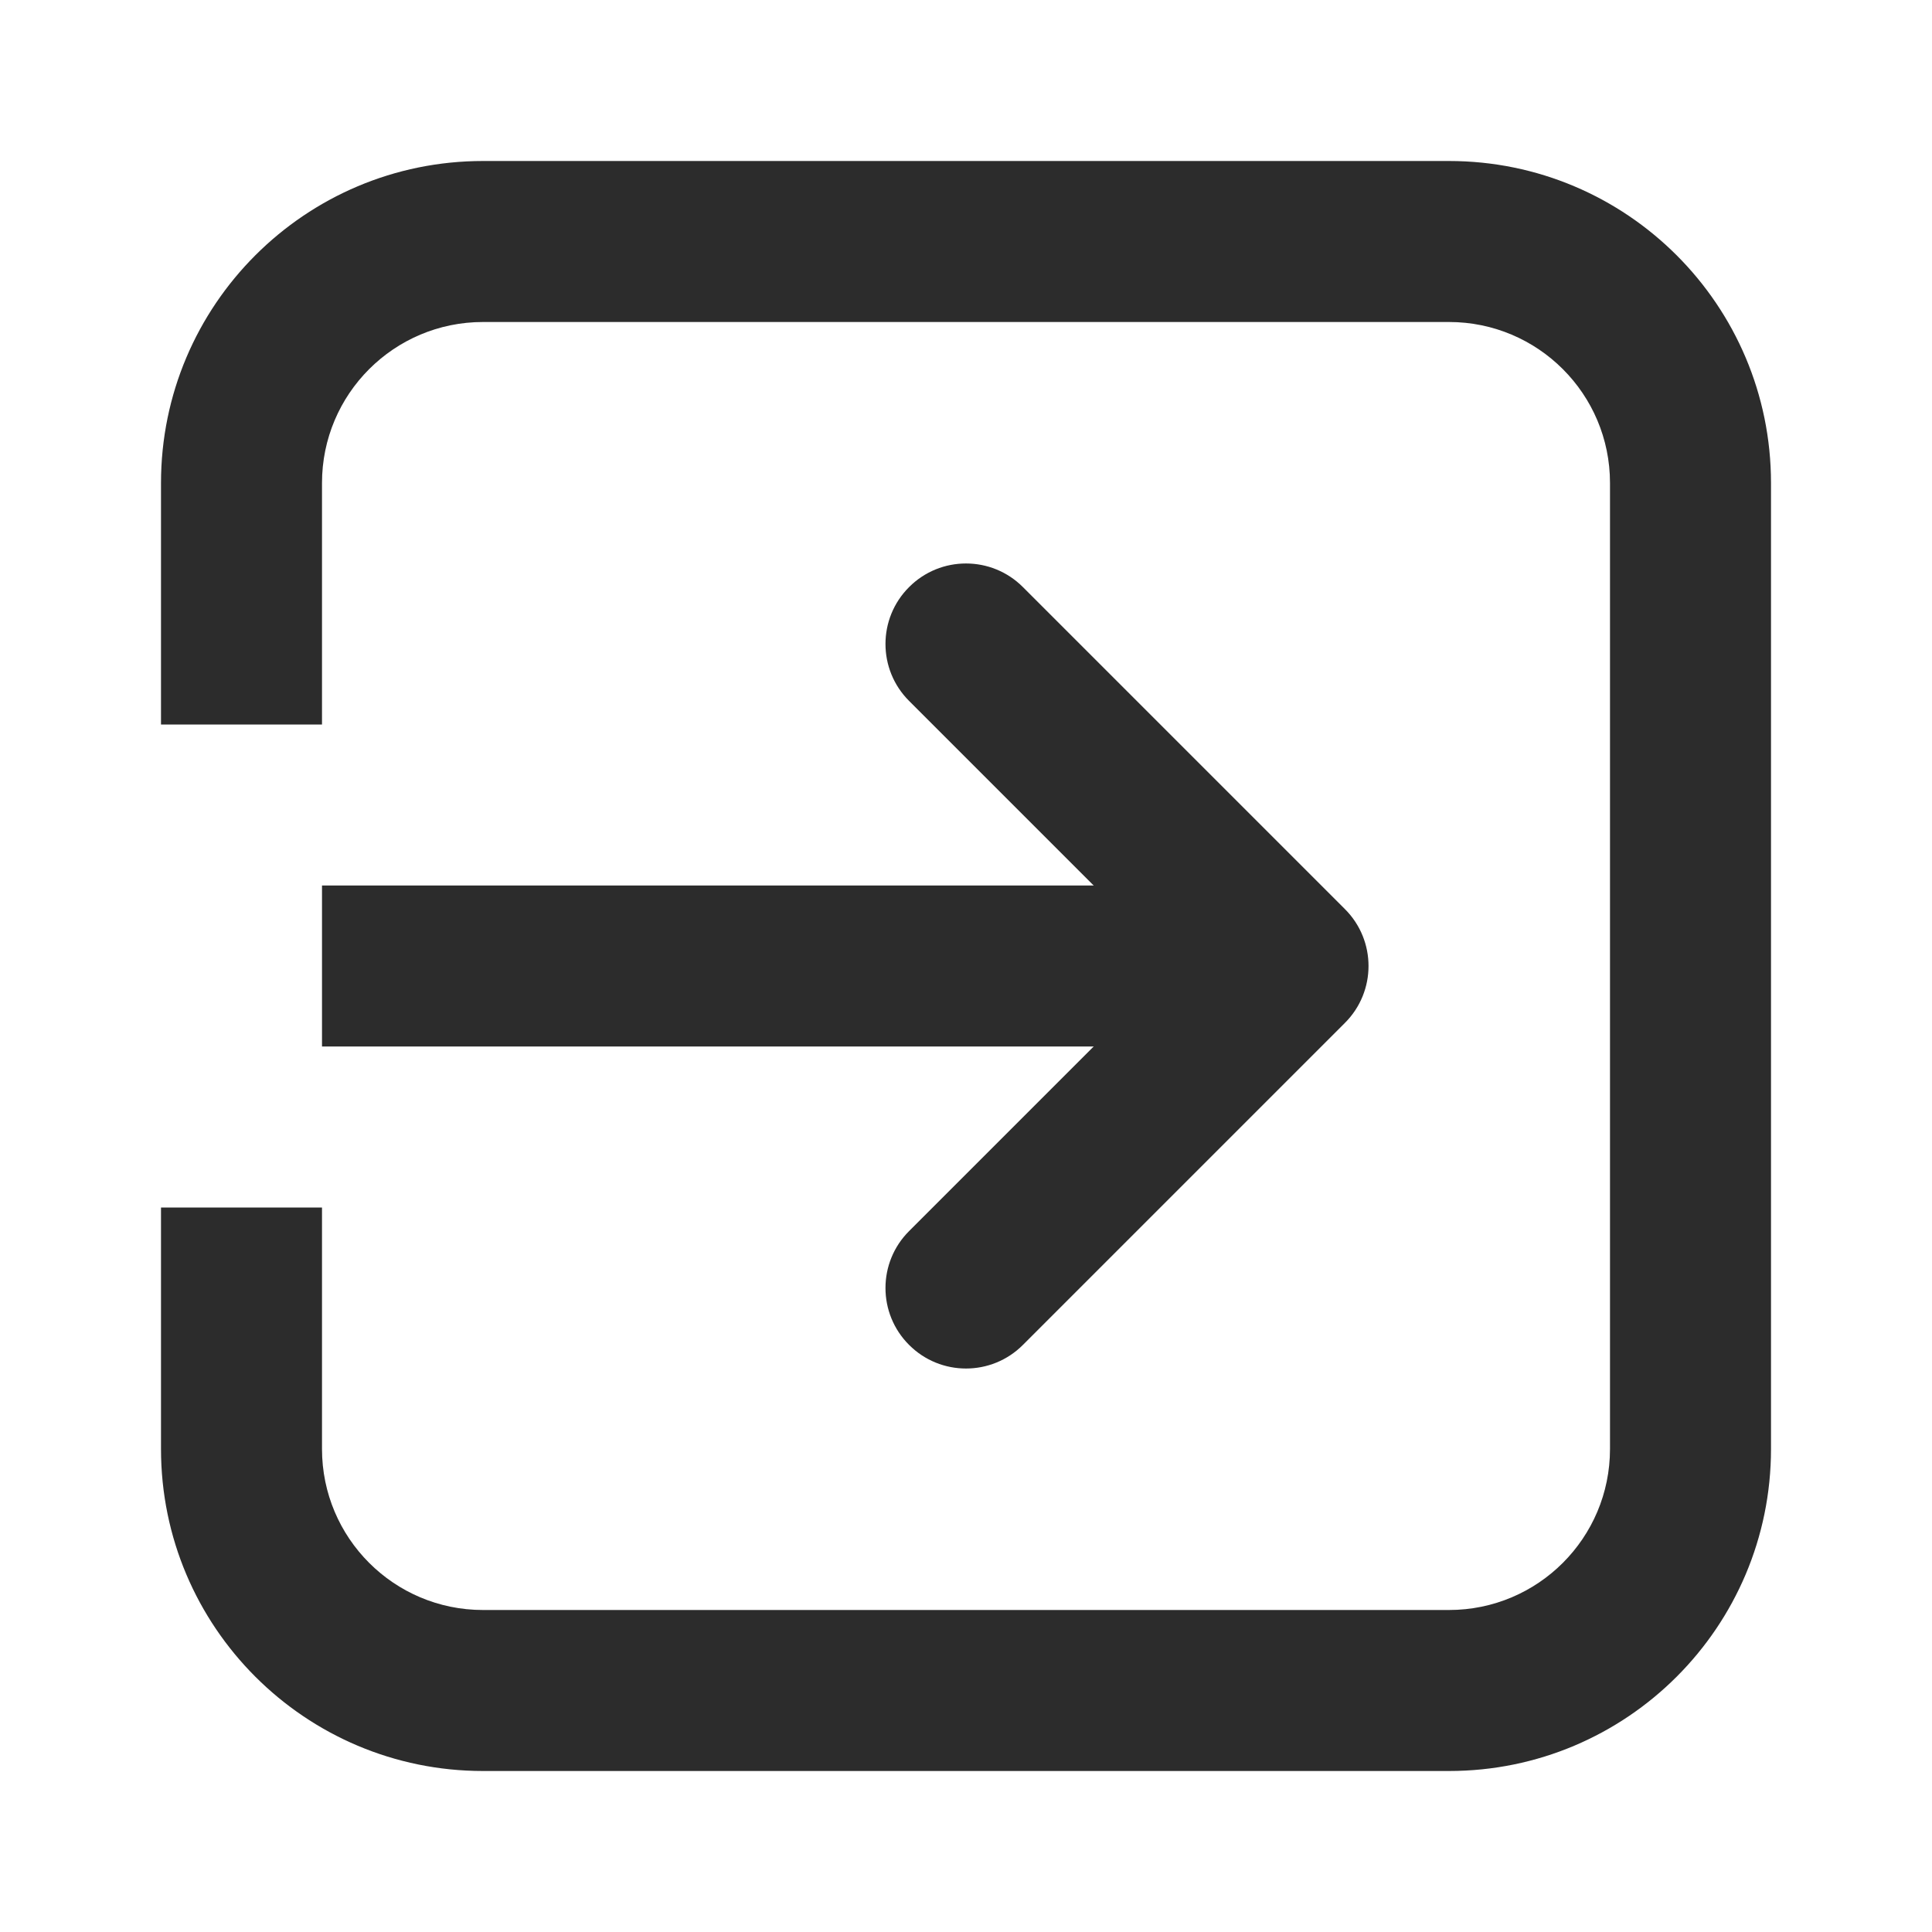
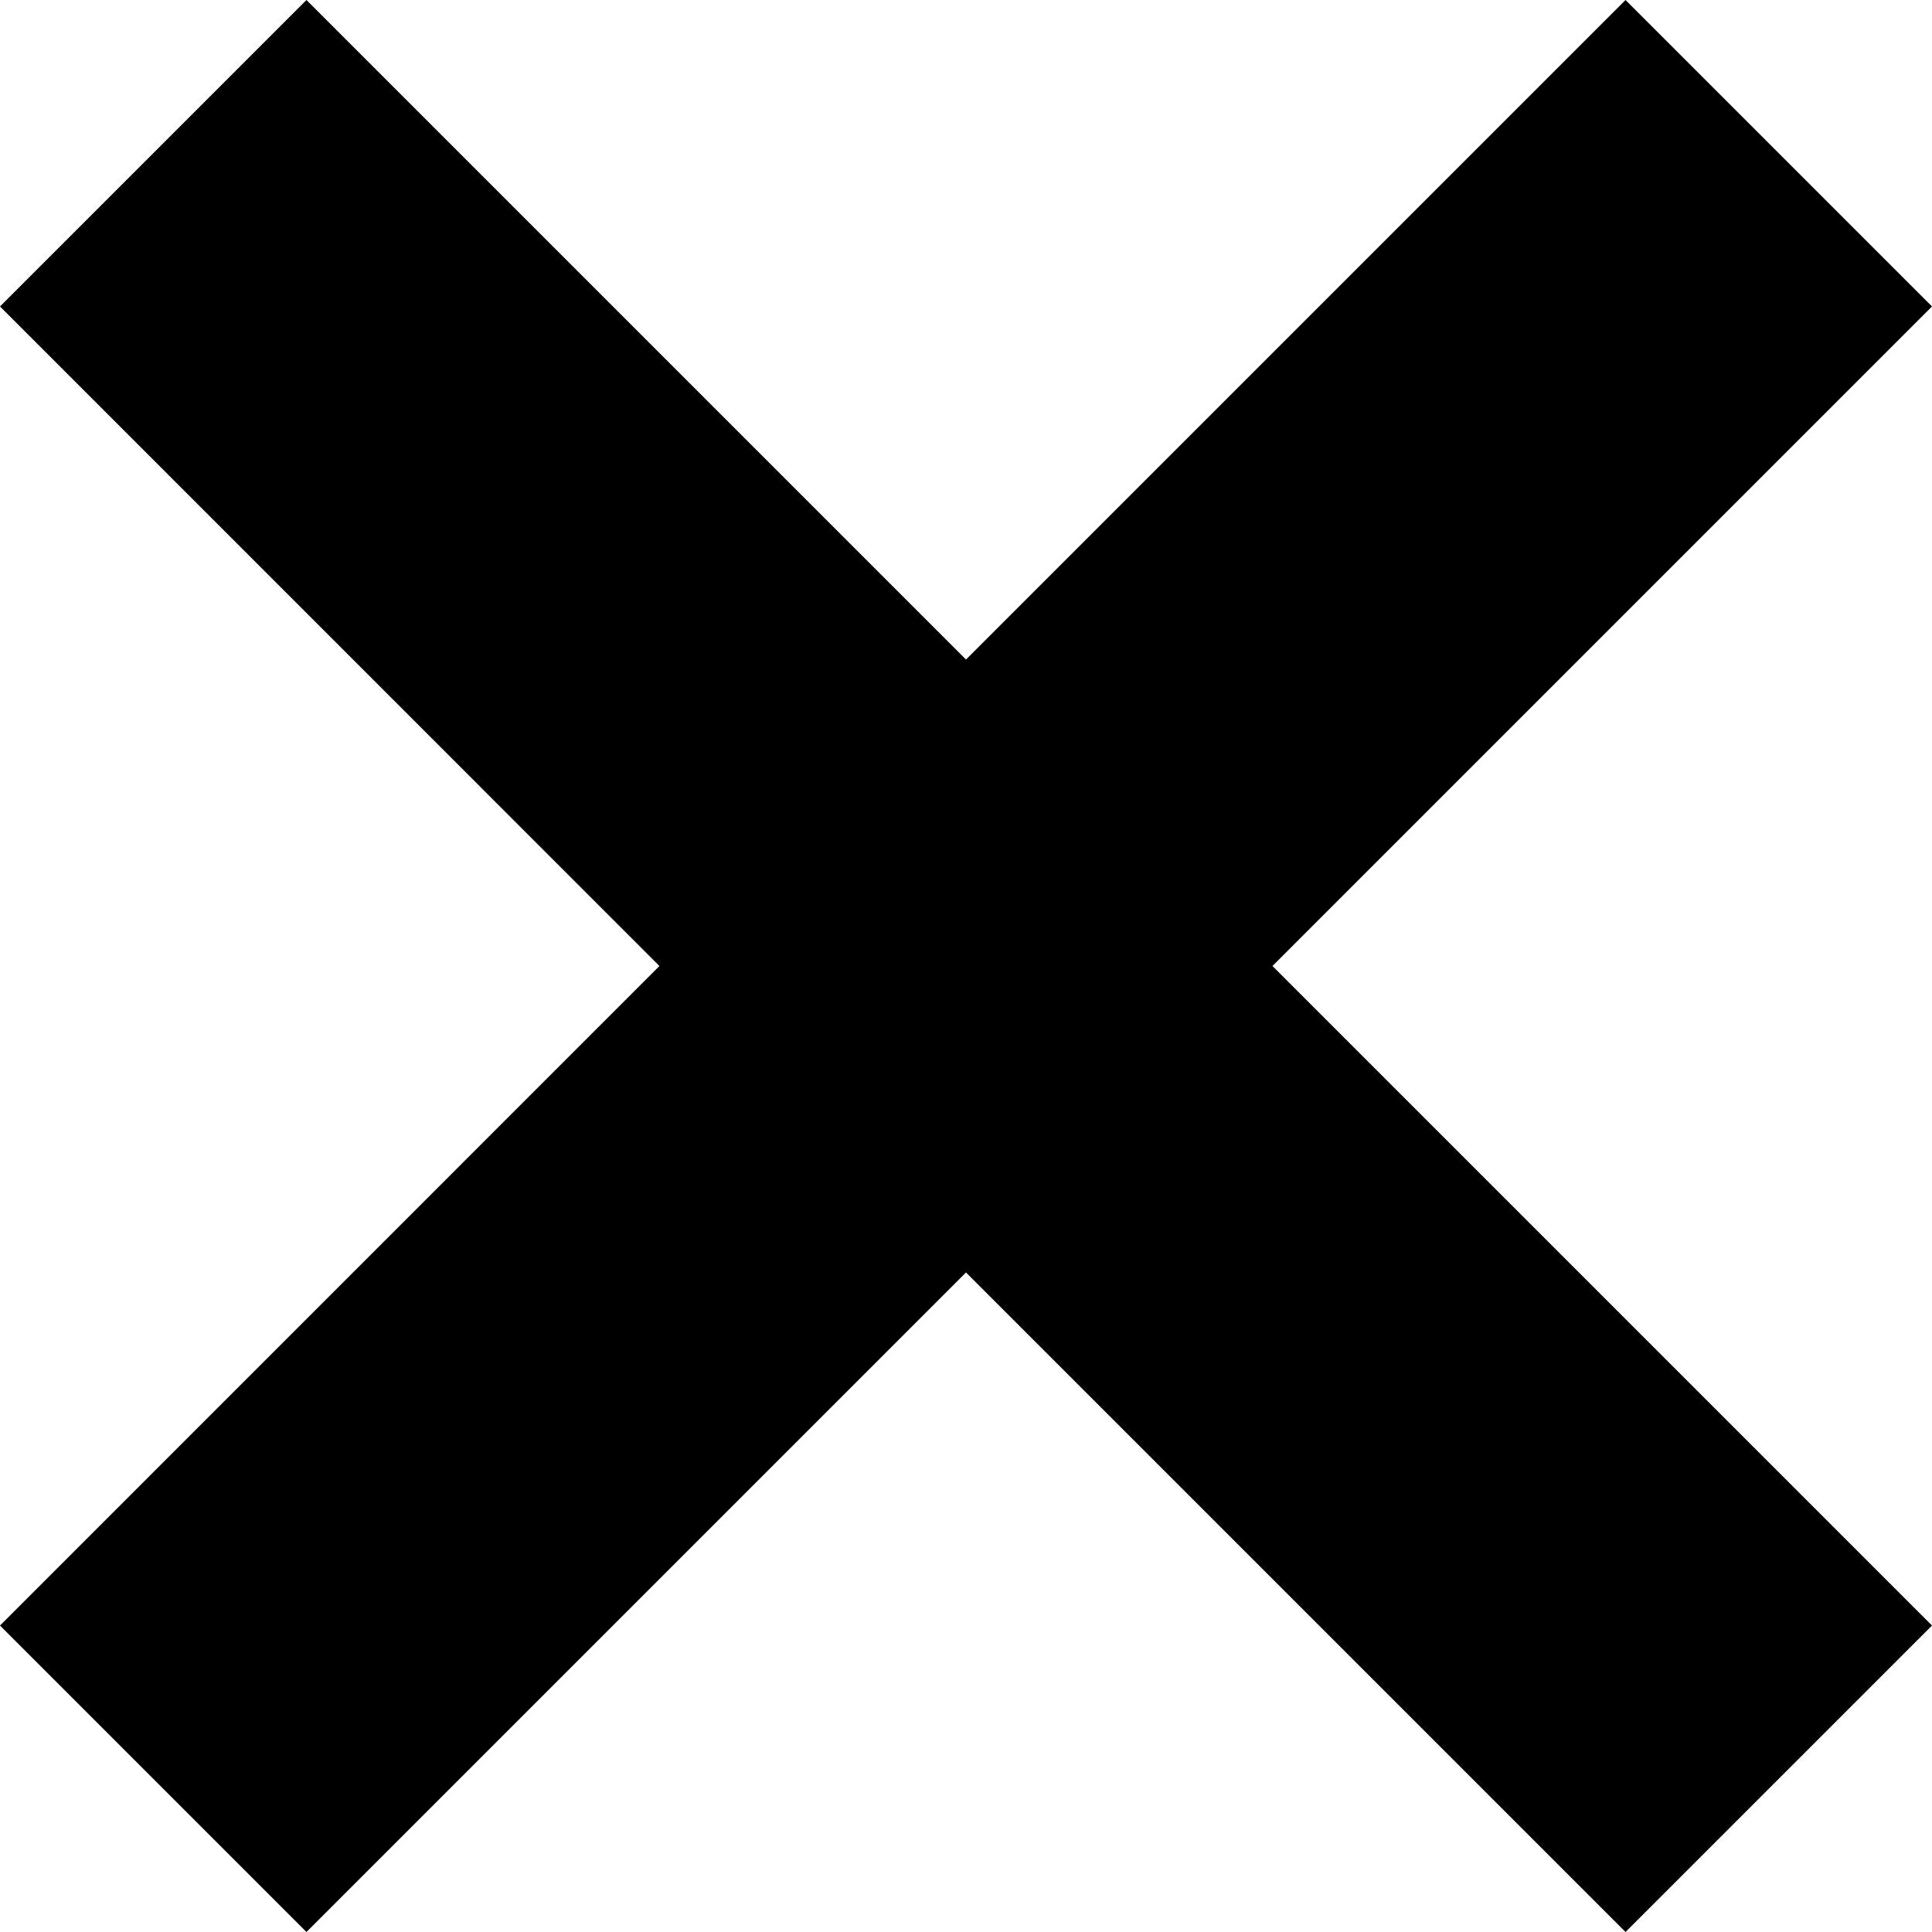
- <svg xmlns="http://www.w3.org/2000/svg" width="24" height="24" viewBox="0 0 24 24" fill="#2c2c2c">
-   <path fill-rule="evenodd" clip-rule="evenodd" d="M16 13H4V11H16V13Z" fill="#2c2c2c" />
-   <path fill-rule="evenodd" clip-rule="evenodd" d="M11.293 7.293C11.683 6.902 12.317 6.902 12.707 7.293L16.707 11.293C17.098 11.683 17.098 12.317 16.707 12.707L12.707 16.707C12.317 17.098 11.683 17.098 11.293 16.707C10.902 16.317 10.902 15.683 11.293 15.293L14.586 12L11.293 8.707C10.902 8.317 10.902 7.683 11.293 7.293Z" fill="#2c2c2c" />
-   <path fill-rule="evenodd" clip-rule="evenodd" d="M2 6C2 3.791 3.791 2 6 2H18C20.209 2 22 3.791 22 6V18C22 20.209 20.209 22 18 22H6C3.791 22 2 20.209 2 18V15H4V18C4 19.105 4.895 20 6 20H18C19.105 20 20 19.105 20 18V6C20 4.895 19.105 4 18 4H6C4.895 4 4 4.895 4 6V9H2V6Z" fill="#2c2c2c" />
+ <svg xmlns="http://www.w3.org/2000/svg" width="17.828" height="17.828" viewBox="0 0 17.828 17.828">
+   <polygon points="2.828 17.828 8.914 11.742 15 17.828 17.828 15 11.742 8.914 17.828 2.828 15 0 8.914 6.086 2.828 0 0 2.828 6.085 8.914 0 15 2.828 17.828" />
</svg>
